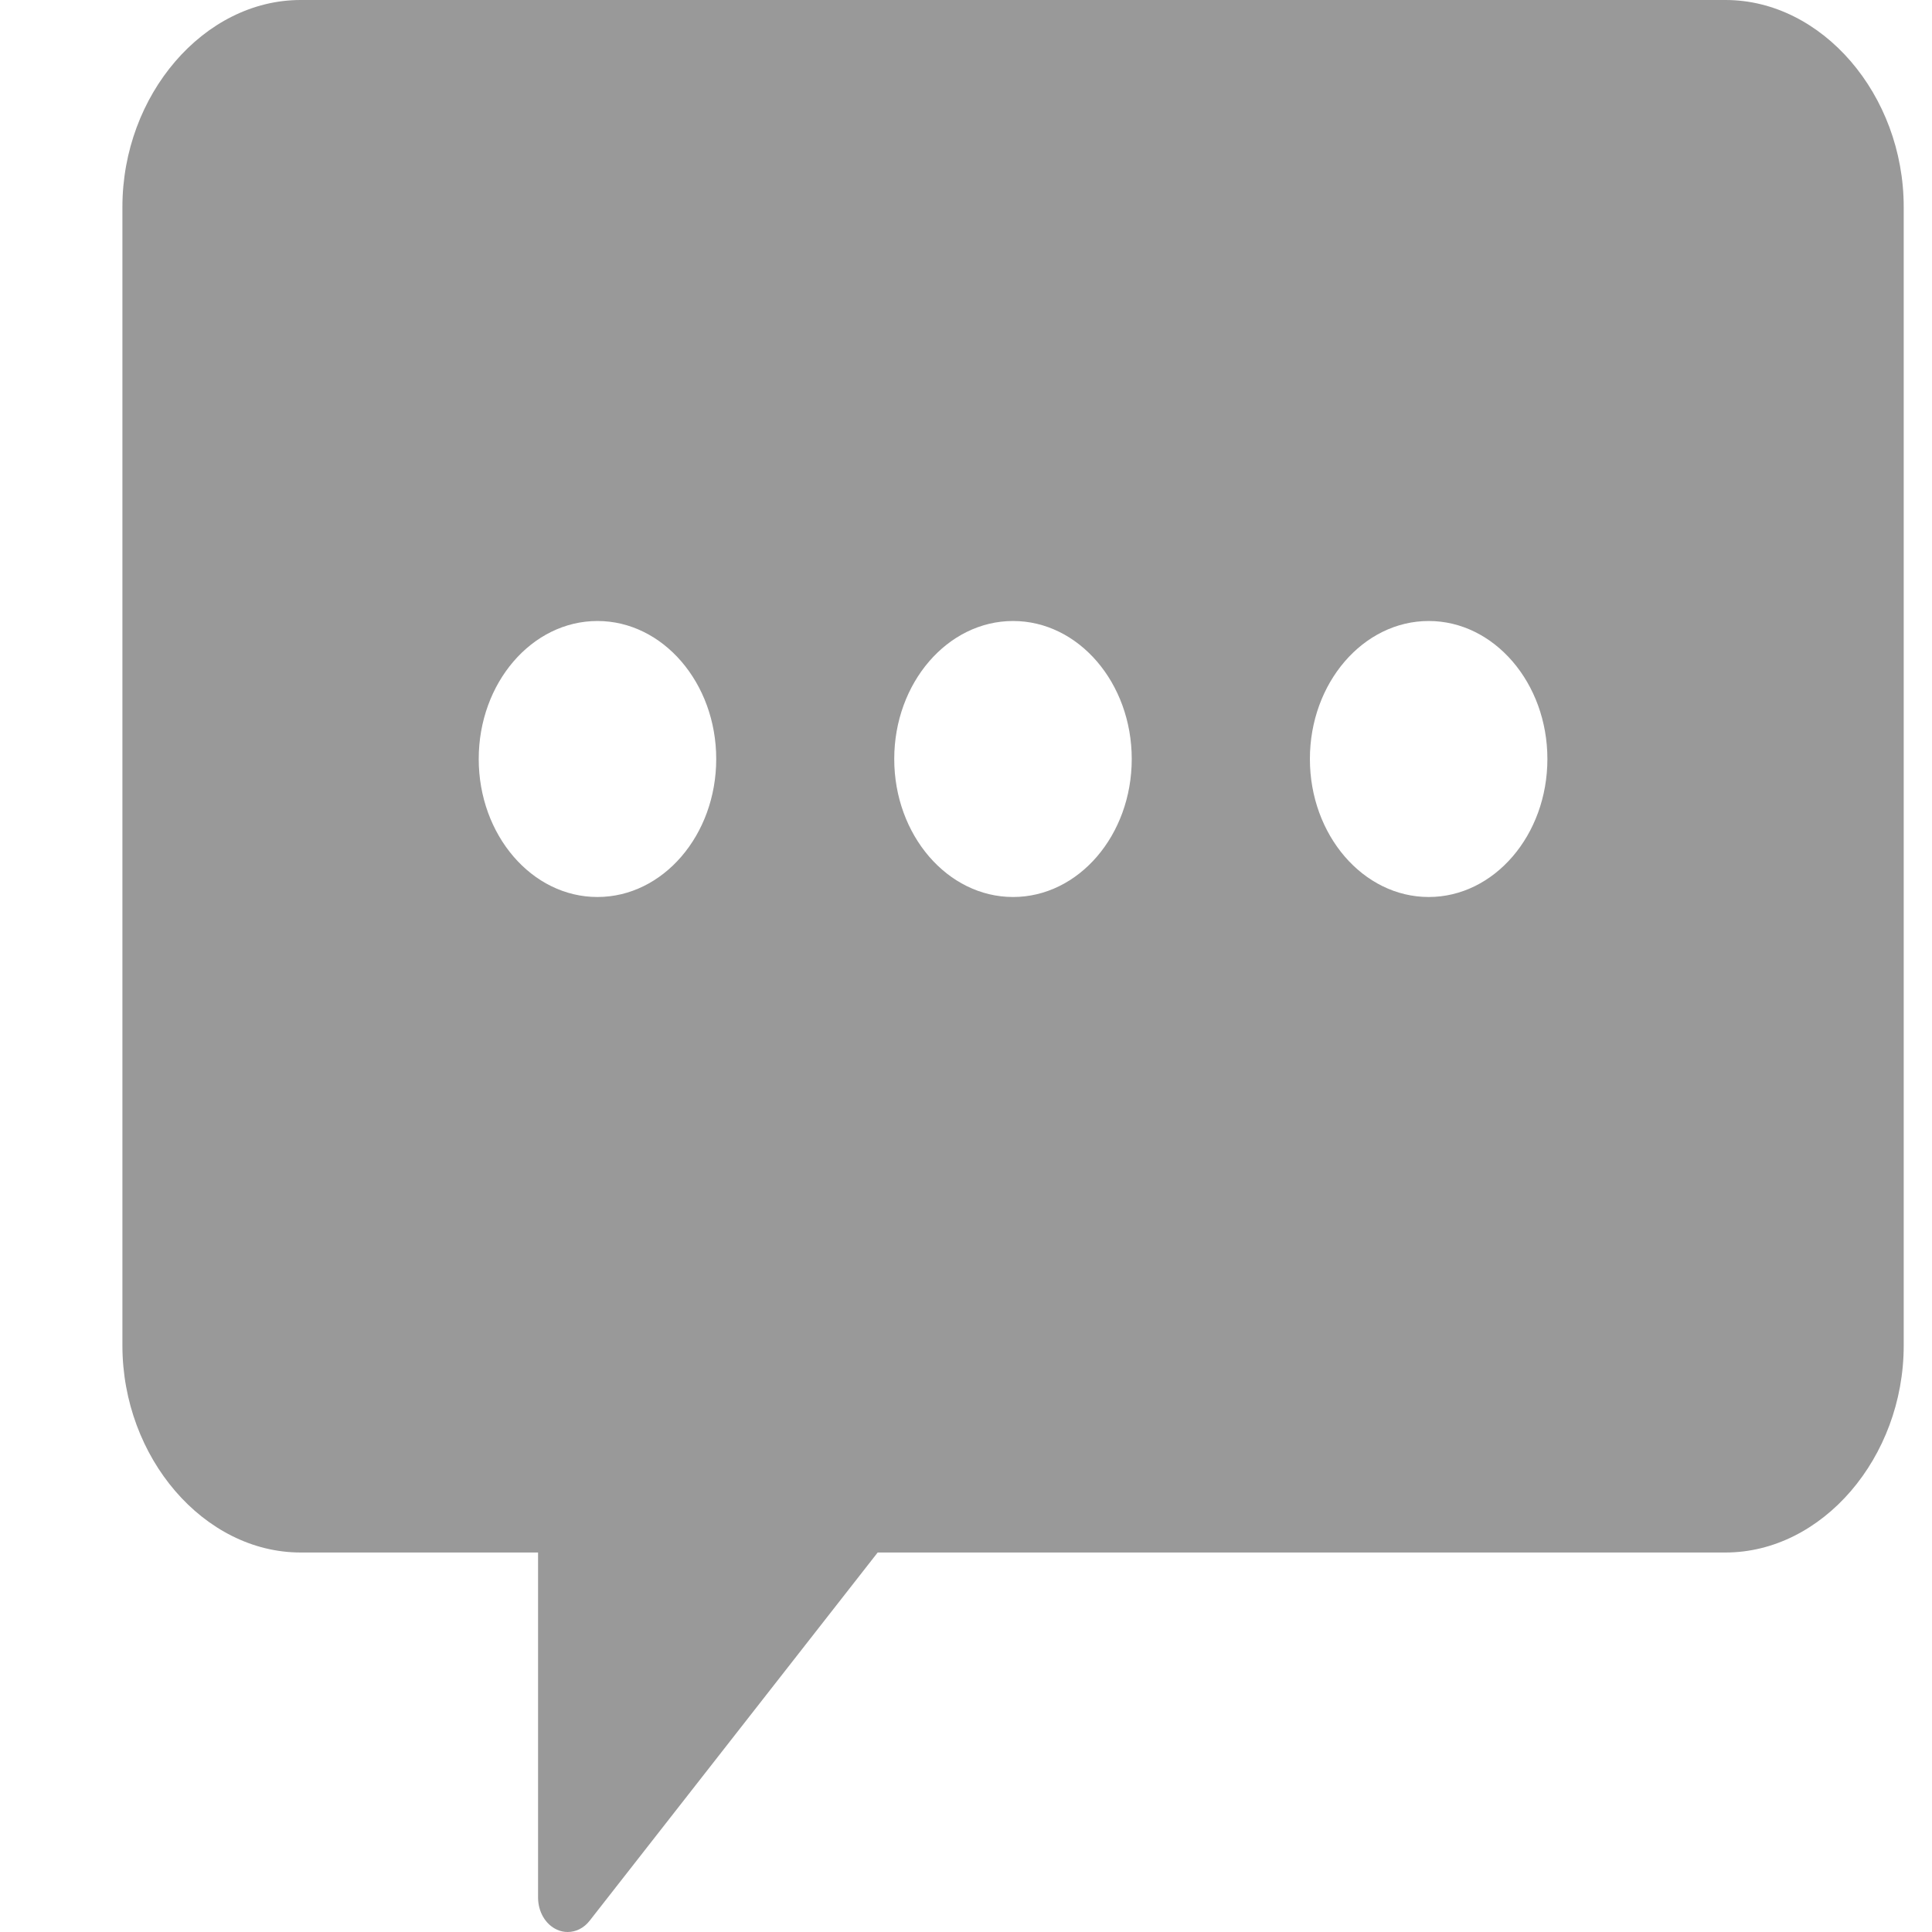
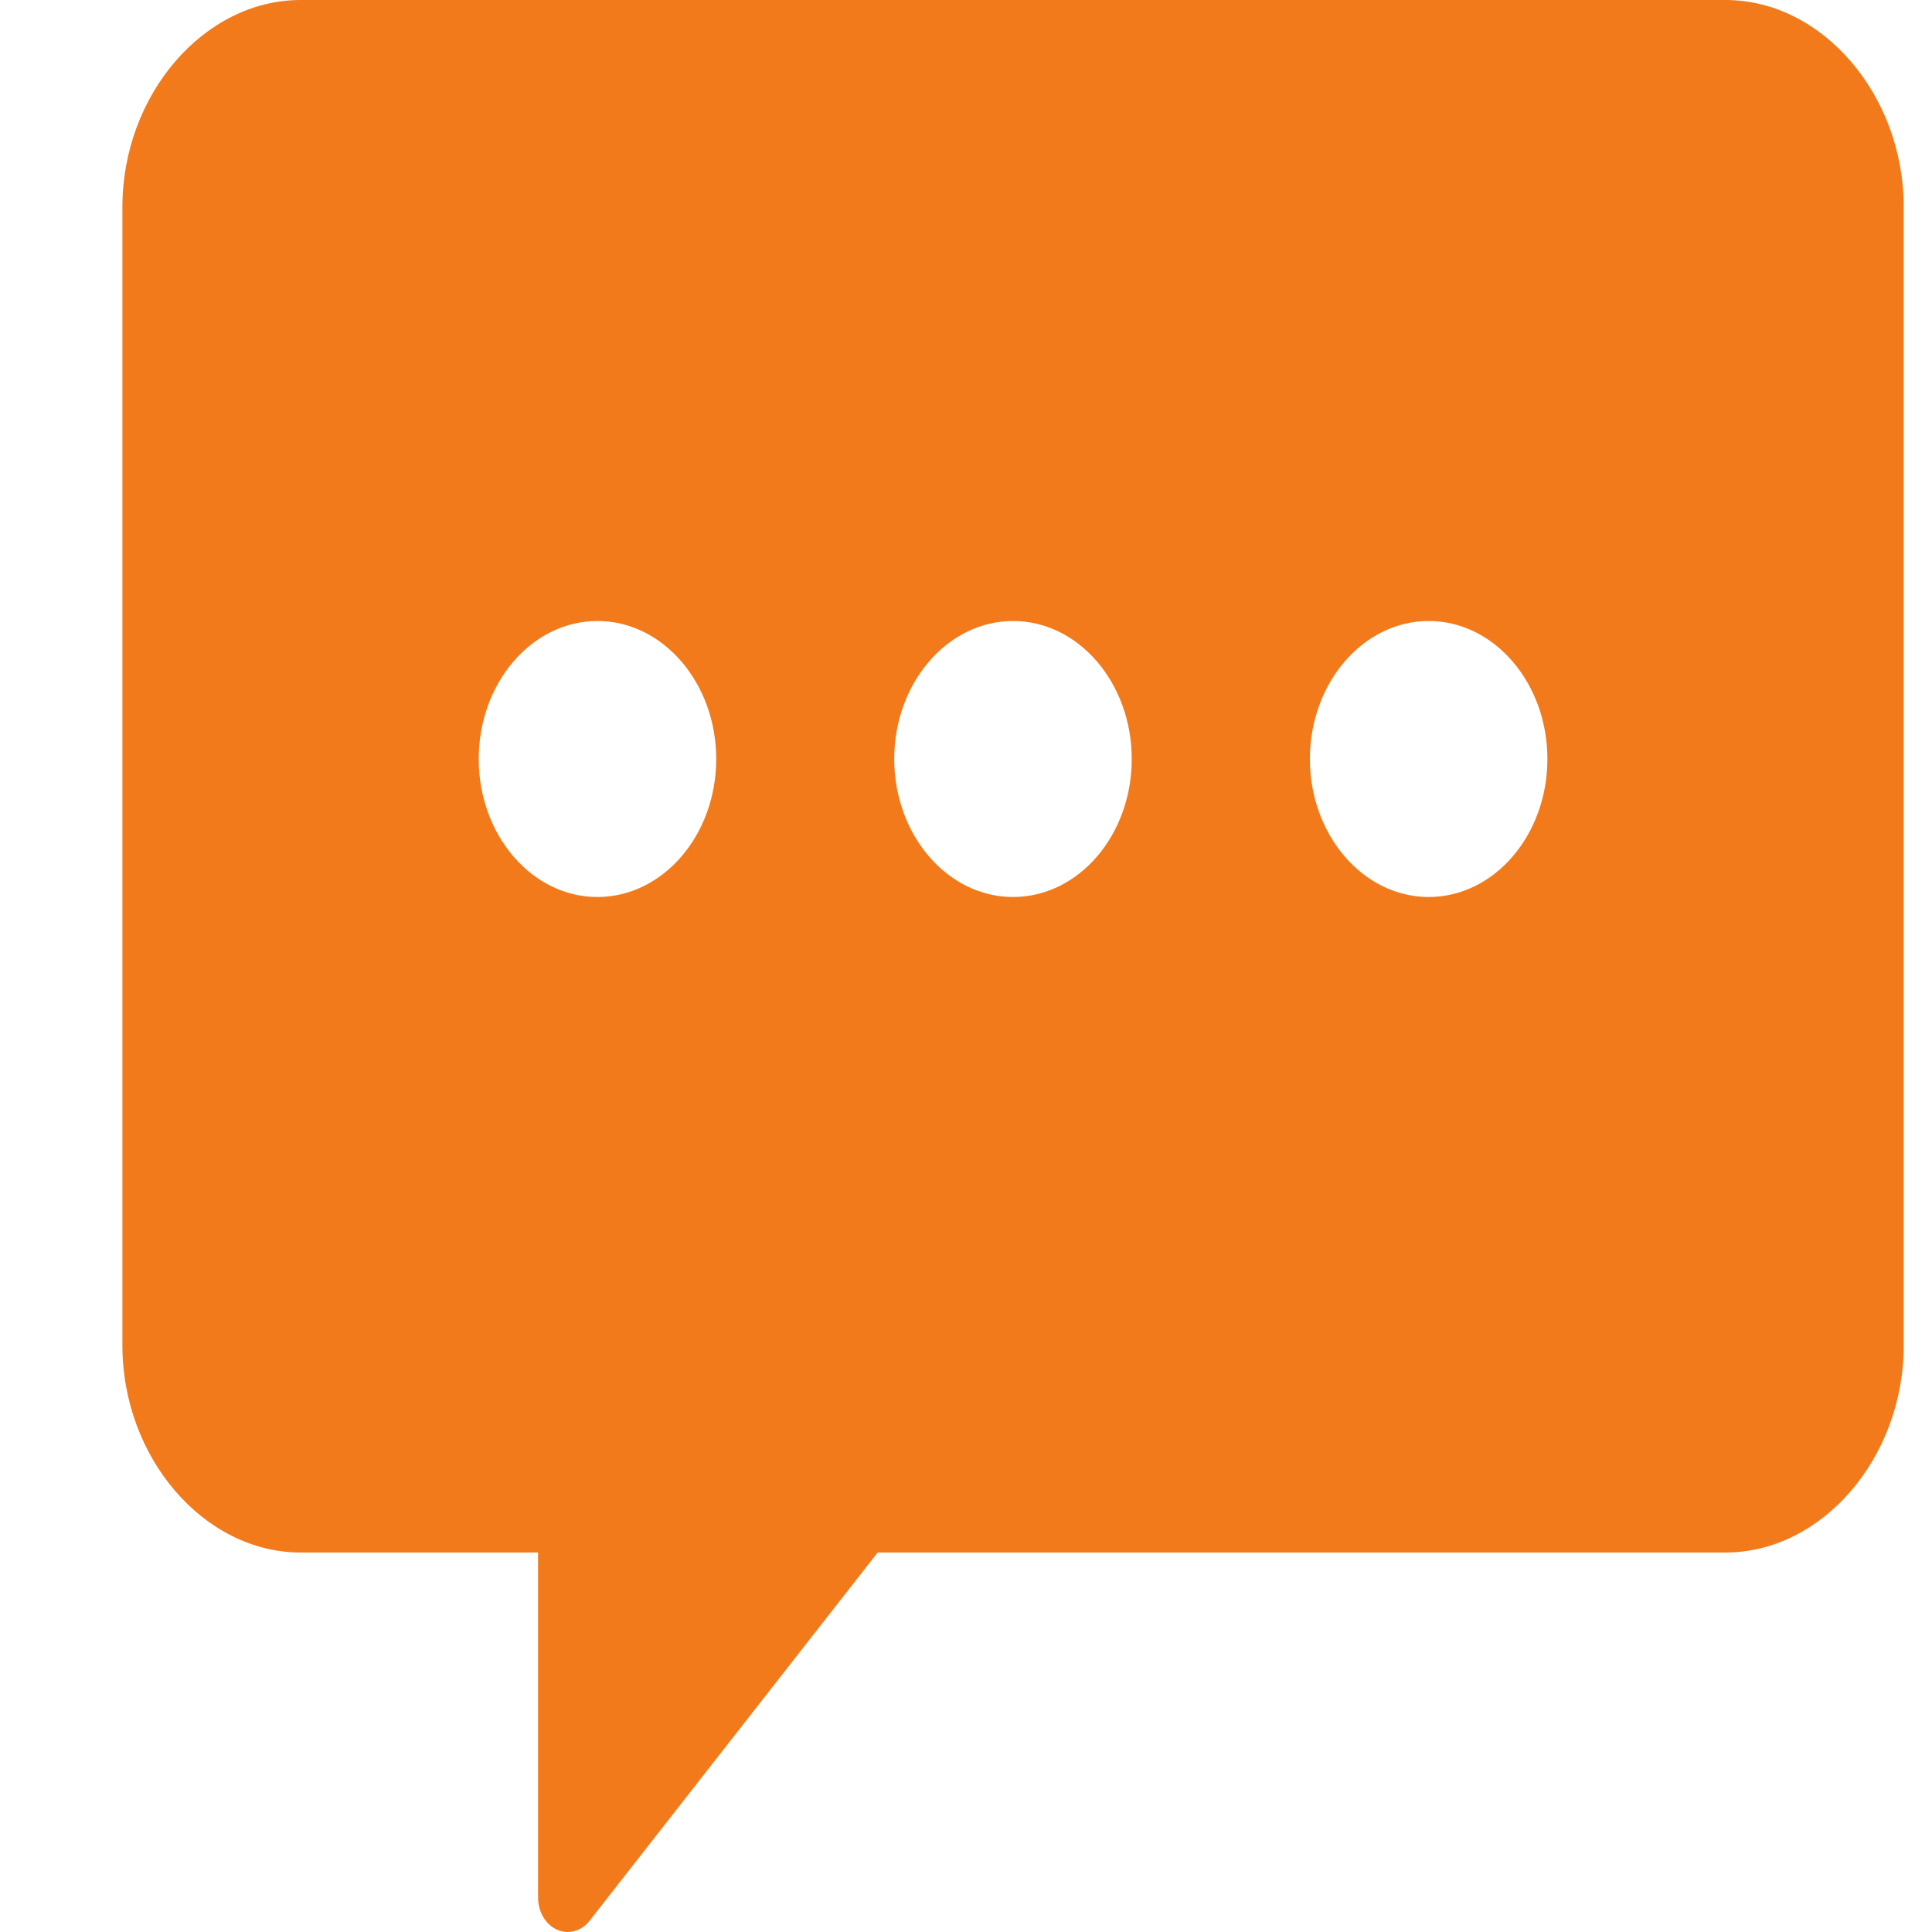
<svg xmlns="http://www.w3.org/2000/svg" width="14" height="14" viewBox="0 0 14 14" fill="none">
-   <path d="M0.887 1.5V9.75C0.887 10.563 1.478 11.25 2.178 11.25H3.899V13.75C3.899 13.853 3.953 13.946 4.036 13.983C4.062 13.995 4.088 14 4.114 14C4.173 14 4.231 13.972 4.273 13.918L6.36 11.25H12.504C13.204 11.25 13.795 10.563 13.795 9.75V1.5C13.795 0.687 13.204 0 12.504 0H2.178C1.478 0 0.887 0.687 0.887 1.5L0.887 1.5ZM9.492 5.5C9.492 4.949 9.878 4.5 10.353 4.5C10.827 4.5 11.213 4.949 11.213 5.5C11.213 6.052 10.827 6.5 10.353 6.5C9.878 6.5 9.492 6.051 9.492 5.5ZM6.48 5.5C6.48 4.949 6.866 4.5 7.341 4.5C7.816 4.5 8.201 4.949 8.201 5.5C8.201 6.052 7.816 6.5 7.341 6.5C6.866 6.5 6.48 6.051 6.48 5.5ZM3.469 5.5C3.469 4.949 3.854 4.5 4.329 4.5C4.804 4.5 5.19 4.949 5.19 5.5C5.19 6.052 4.804 6.5 4.329 6.5C3.854 6.5 3.469 6.051 3.469 5.5Z" fill="#999999" />
+   <path d="M0.887 1.5V9.75C0.887 10.563 1.478 11.25 2.178 11.25H3.899V13.75C3.899 13.853 3.953 13.946 4.036 13.983C4.062 13.995 4.088 14 4.114 14C4.173 14 4.231 13.972 4.273 13.918L6.36 11.25H12.504C13.204 11.25 13.795 10.563 13.795 9.75V1.5C13.795 0.687 13.204 0 12.504 0H2.178C1.478 0 0.887 0.687 0.887 1.5L0.887 1.5ZM9.492 5.5C9.492 4.949 9.878 4.5 10.353 4.5C10.827 4.5 11.213 4.949 11.213 5.5C11.213 6.052 10.827 6.5 10.353 6.5C9.878 6.5 9.492 6.051 9.492 5.5ZM6.48 5.5C6.48 4.949 6.866 4.5 7.341 4.5C7.816 4.5 8.201 4.949 8.201 5.5C8.201 6.052 7.816 6.5 7.341 6.5C6.866 6.5 6.48 6.051 6.48 5.5ZM3.469 5.5C3.469 4.949 3.854 4.5 4.329 4.5C4.804 4.5 5.19 4.949 5.19 5.5C5.19 6.052 4.804 6.5 4.329 6.5C3.854 6.5 3.469 6.051 3.469 5.5Z" fill="#f27a1a" />
</svg>
